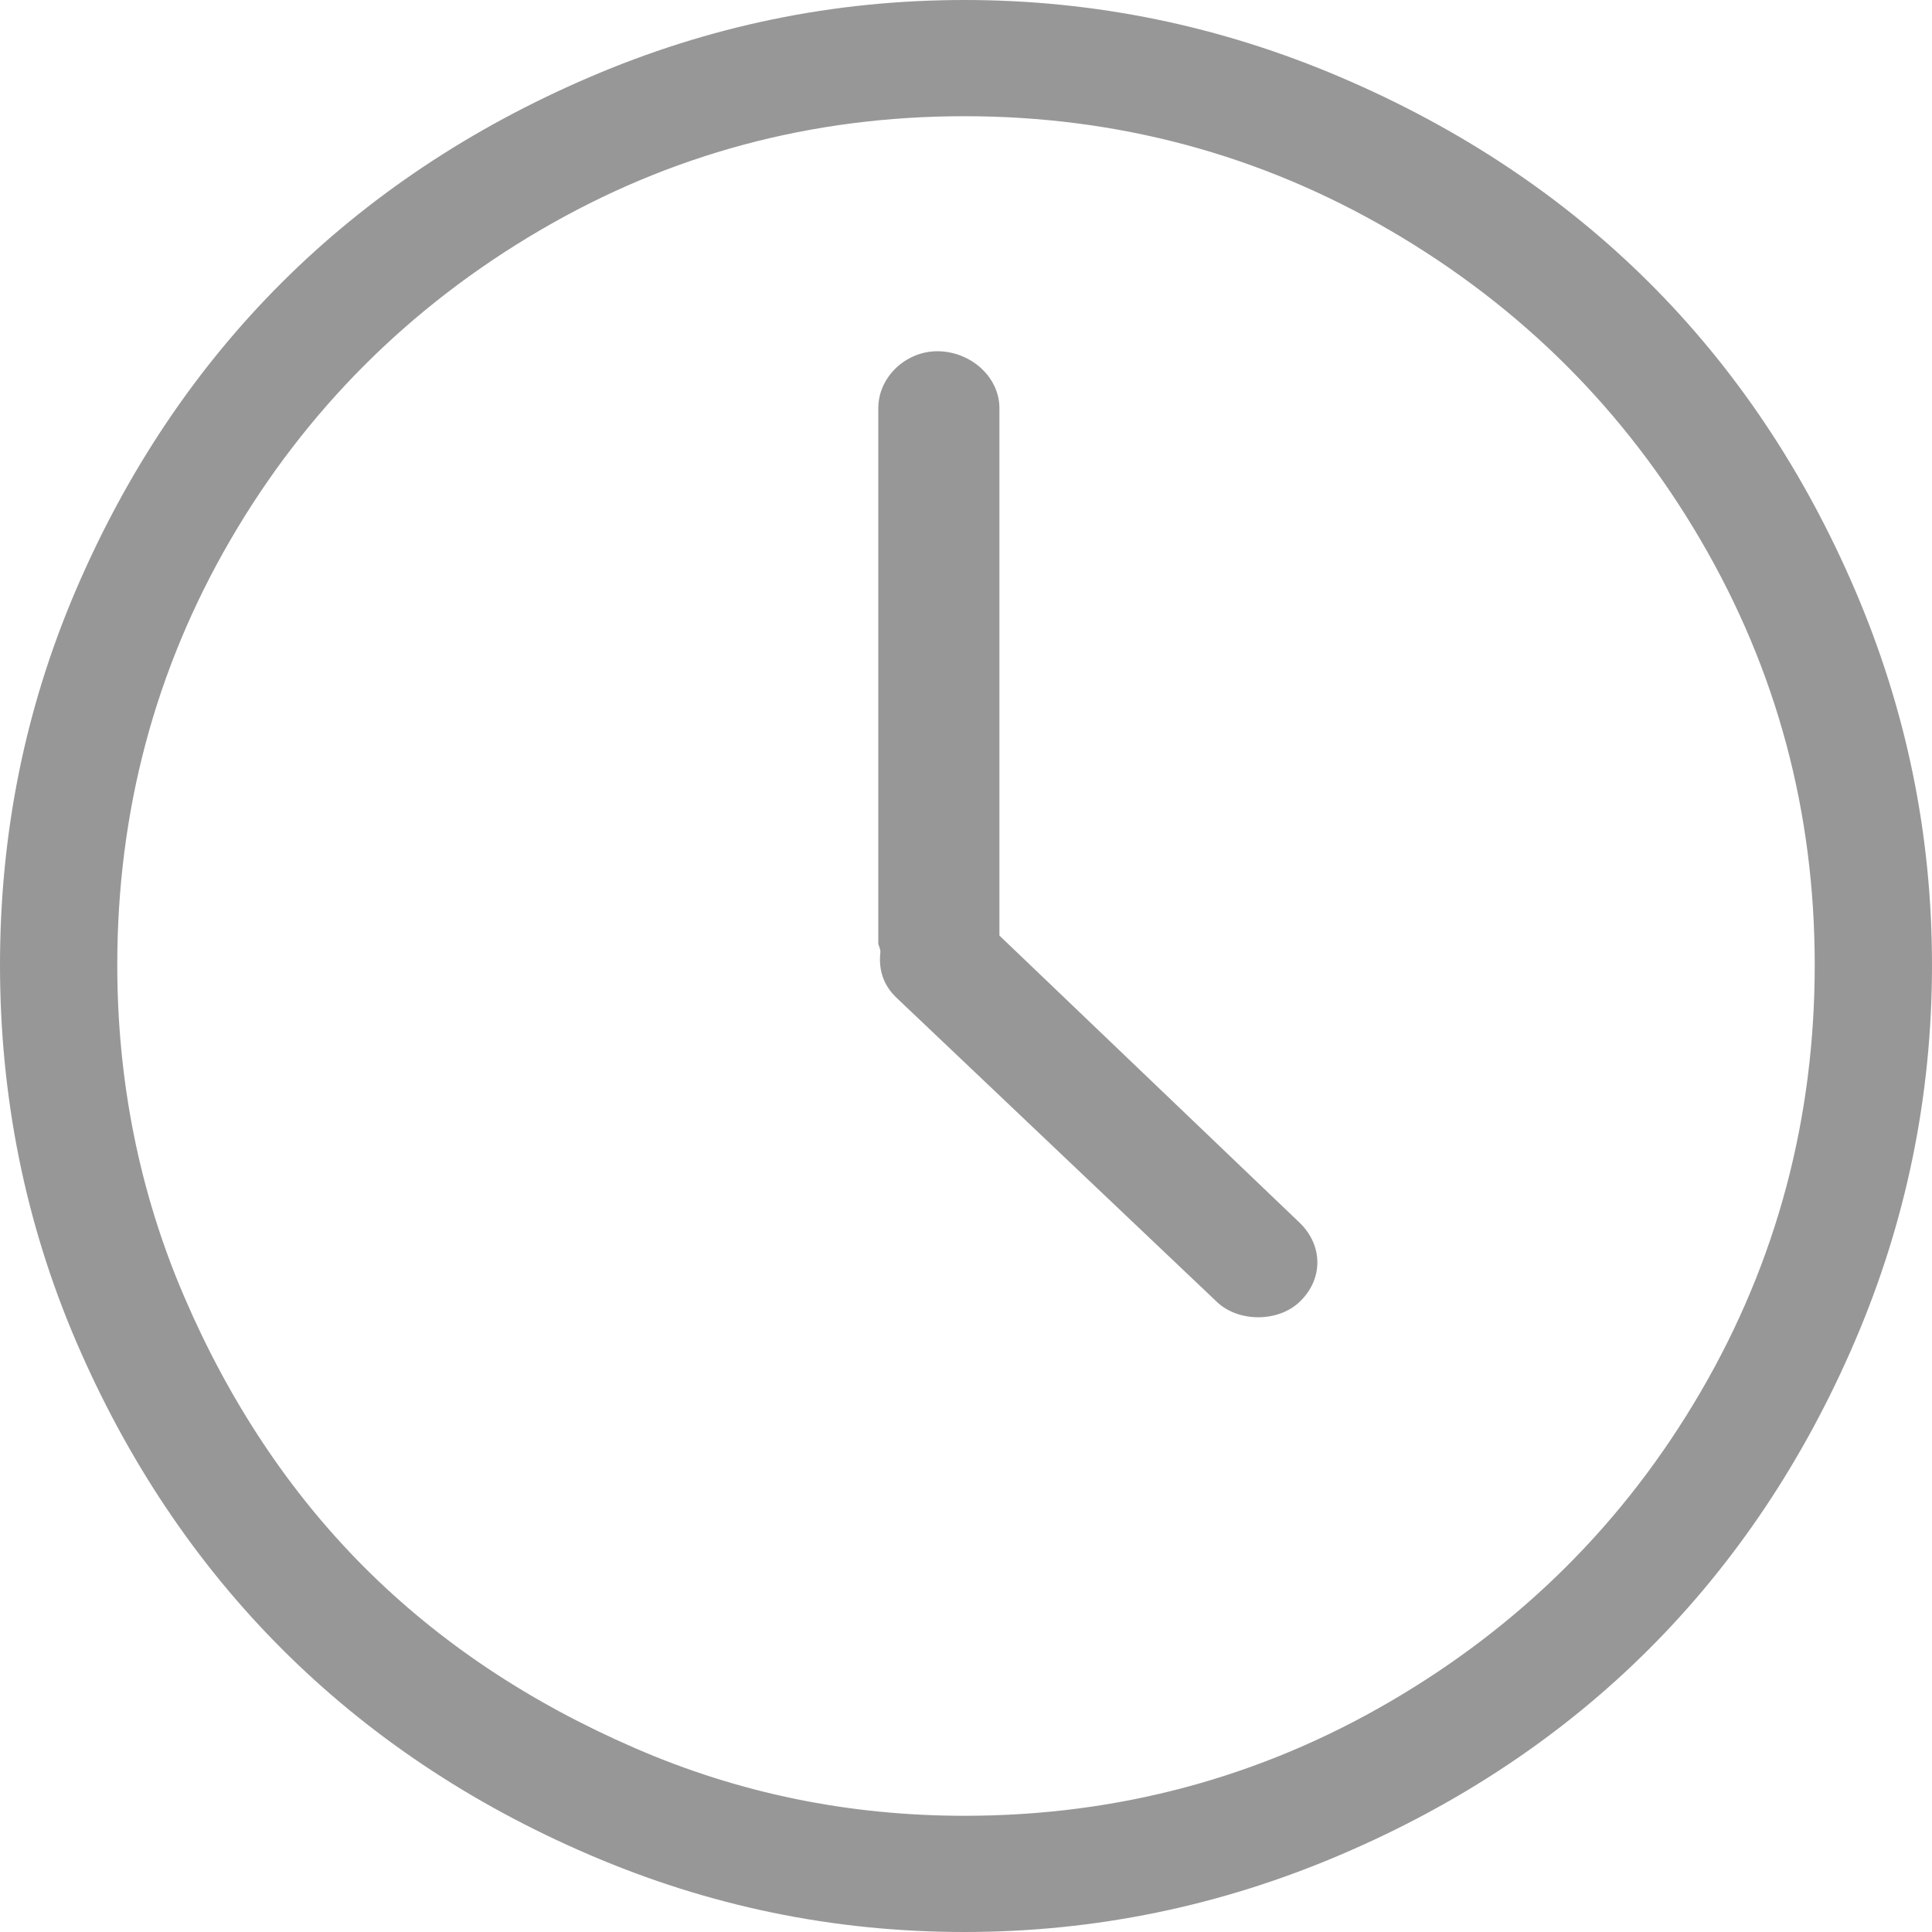
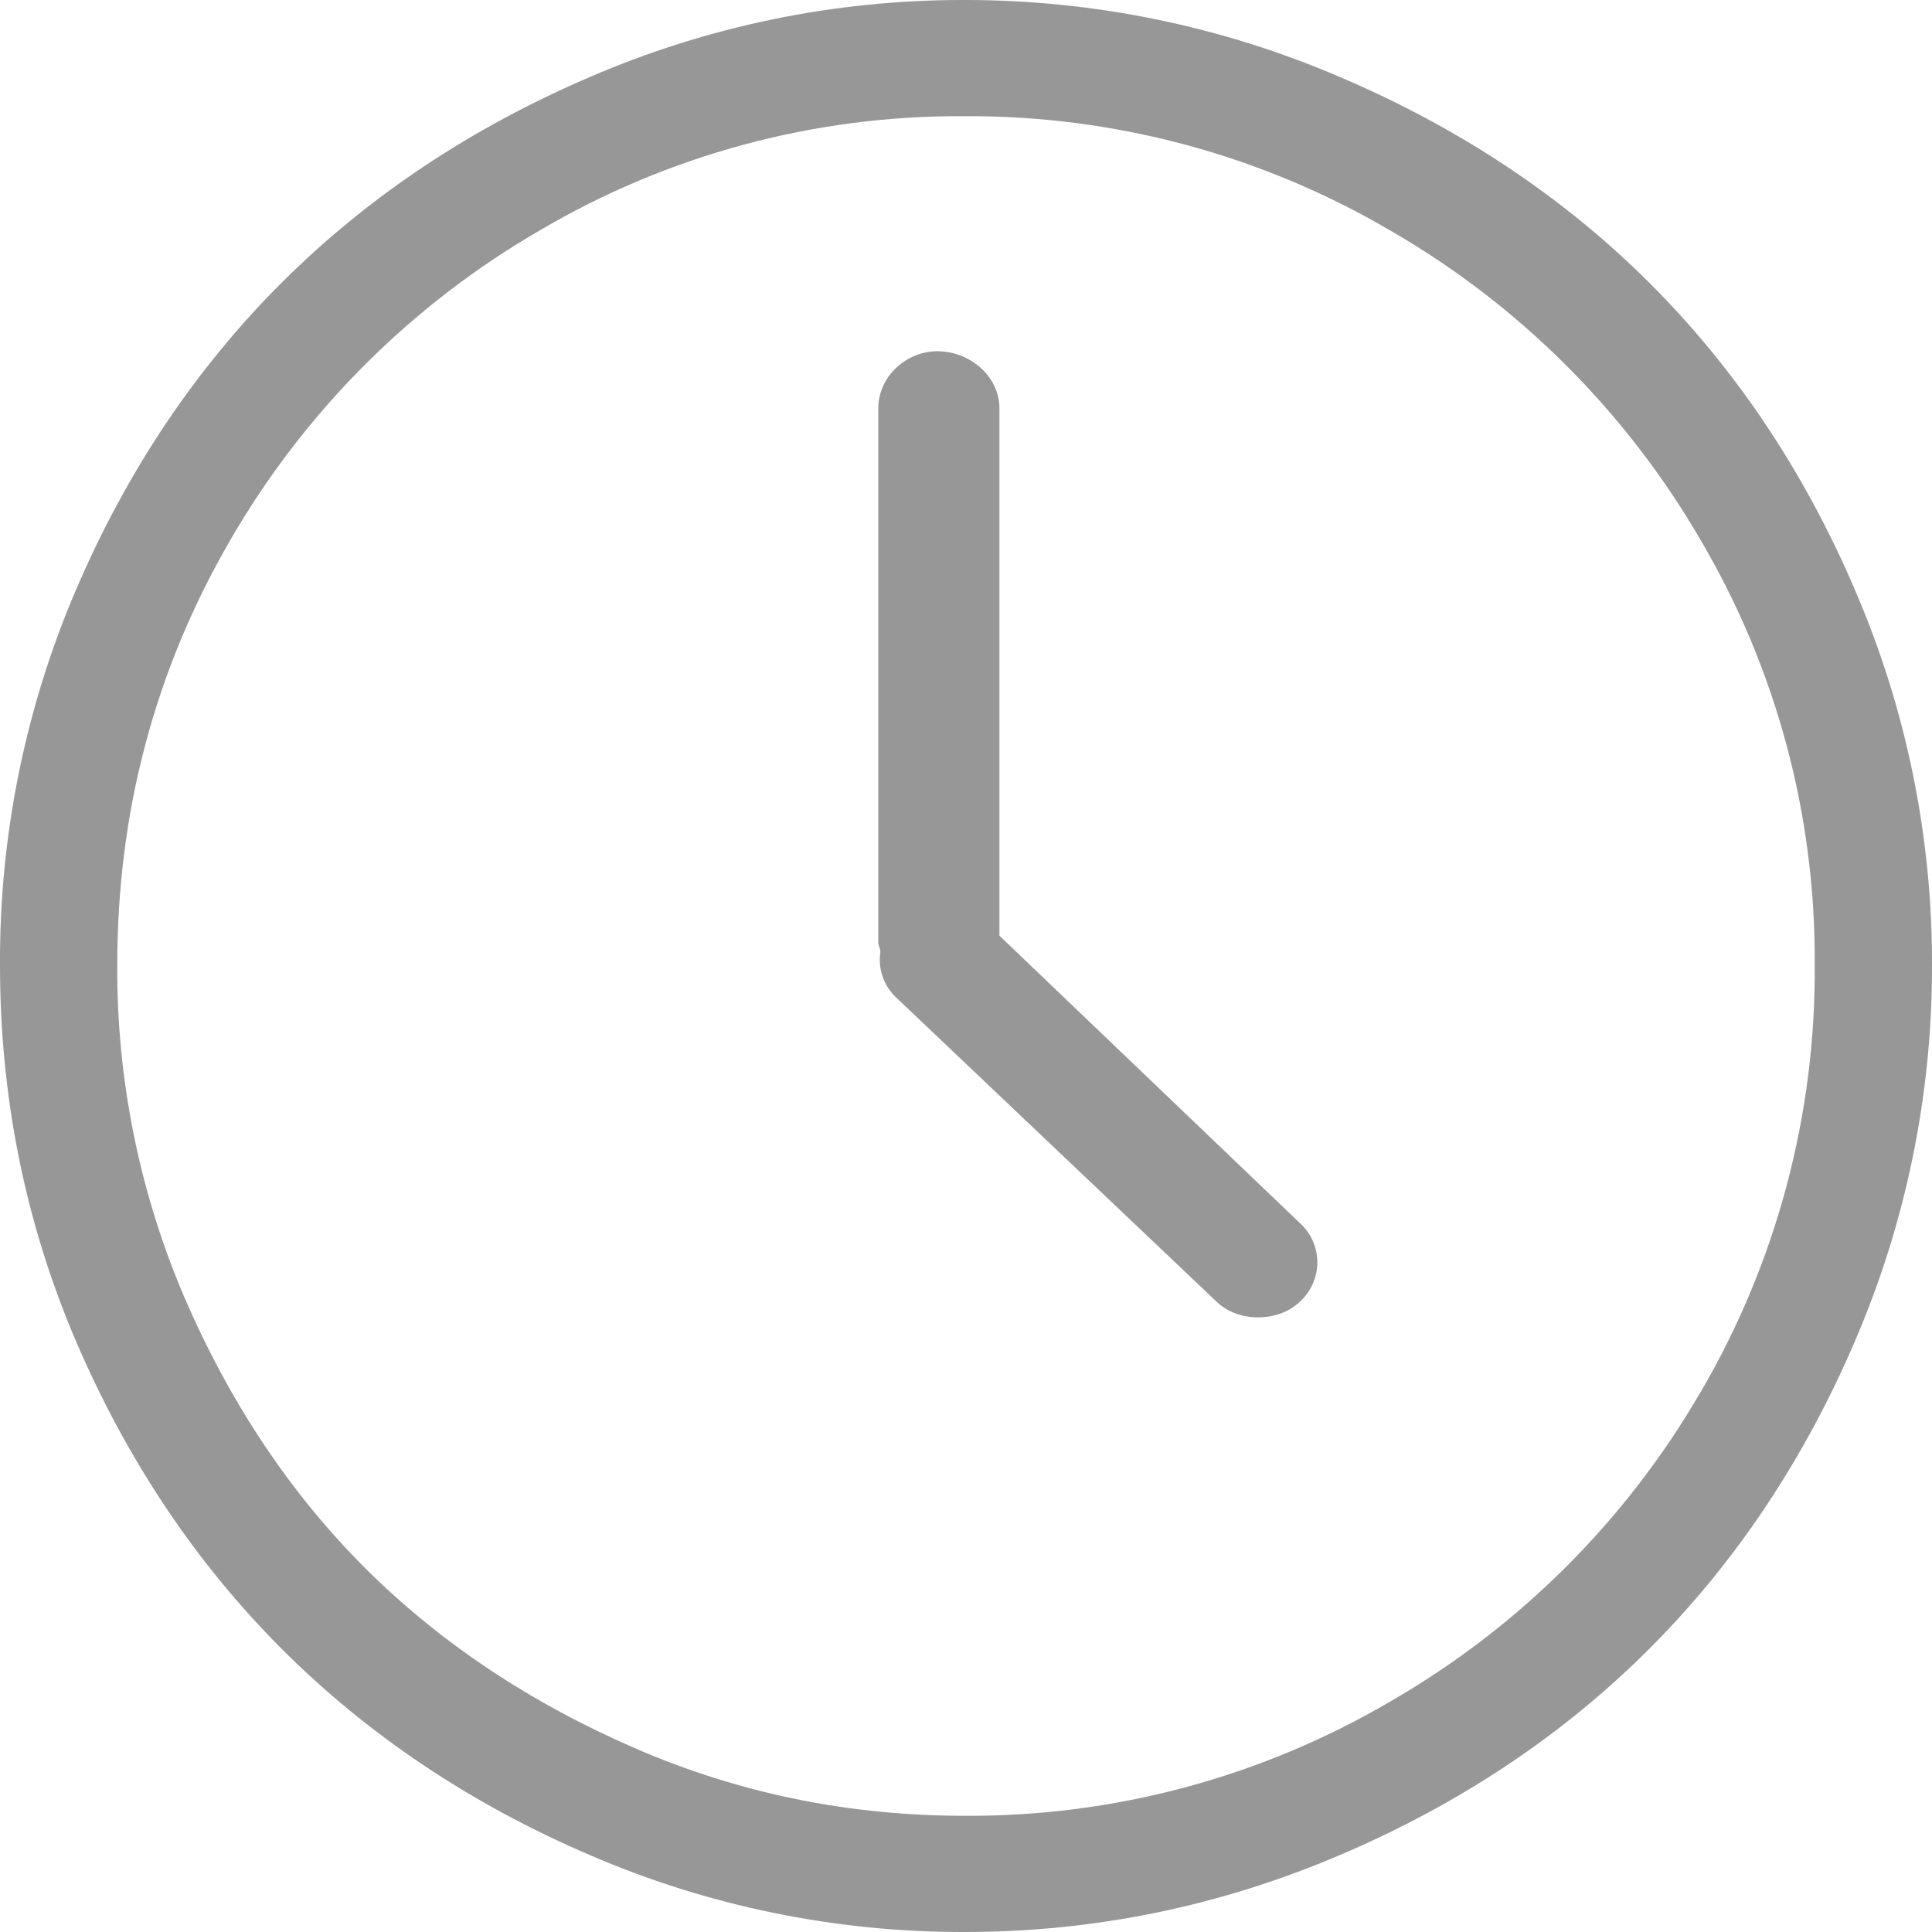
- <svg xmlns="http://www.w3.org/2000/svg" width="20" height="20" viewBox="0 0 20 20" fill="none">
-   <path d="M19.202 6.105C18.147 3.645 16.355 1.857 13.877 0.799C12.638 0.27 11.34 0 9.984 0C8.628 0 7.339 0.268 6.102 0.799C3.643 1.854 1.844 3.641 0.787 6.105C0.258 7.339 0 8.632 0 9.989C0 11.346 0.258 12.65 0.787 13.884C1.844 16.348 3.644 18.146 6.102 19.201C7.34 19.733 8.628 20 9.984 20C11.339 20 12.638 19.73 13.876 19.201C16.355 18.144 18.147 16.344 19.202 13.884C19.733 12.646 20 11.346 20 9.989C20 8.632 19.733 7.344 19.202 6.105ZM17.605 14.409C16.82 15.756 15.745 16.825 14.39 17.615C13.044 18.401 11.569 18.797 9.984 18.797C8.792 18.797 7.655 18.567 6.572 18.096C5.489 17.626 4.555 17.008 3.773 16.226C2.991 15.443 2.368 14.499 1.903 13.414C1.439 12.332 1.214 11.182 1.214 9.989C1.214 8.403 1.604 6.934 2.384 5.591C3.168 4.243 4.243 3.173 5.588 2.385C6.933 1.597 8.398 1.203 9.984 1.203C11.569 1.203 13.044 1.6 14.39 2.385C15.745 3.175 16.818 4.245 17.605 5.591C18.392 6.936 18.786 8.403 18.786 9.989C18.786 11.575 18.395 13.054 17.605 14.409Z" fill="#979797" />
-   <path d="M10.346 9.685V4.226C10.346 3.9 10.046 3.636 9.702 3.636C9.38 3.636 9.092 3.9 9.092 4.226V9.769C9.092 9.78 9.114 9.822 9.114 9.853C9.092 10.043 9.147 10.201 9.28 10.328L12.598 13.478C12.82 13.689 13.23 13.689 13.452 13.478C13.707 13.236 13.691 12.884 13.452 12.656L10.346 9.685Z" fill="#979797" />
+ <svg xmlns="http://www.w3.org/2000/svg" width="20" height="20" fill="none">
+   <path d="M19.202 6.105C18.147 3.645 16.355 1.857 13.877.8A9.825 9.825 0 0 0 9.984 0a9.723 9.723 0 0 0-3.882.799C3.643 1.854 1.844 3.64.787 6.105A9.742 9.742 0 0 0 0 9.99c0 1.357.258 2.66.787 3.895 1.057 2.464 2.857 4.262 5.315 5.317A9.723 9.723 0 0 0 9.984 20c1.355 0 2.654-.27 3.892-.799 2.48-1.057 4.271-2.857 5.326-5.317A9.792 9.792 0 0 0 20 9.99a9.734 9.734 0 0 0-.798-3.884zm-1.597 8.304a8.775 8.775 0 0 1-3.215 3.206 8.609 8.609 0 0 1-4.406 1.182c-1.192 0-2.33-.23-3.412-.7-1.083-.471-2.017-1.09-2.8-1.872-.781-.782-1.404-1.726-1.87-2.811a8.618 8.618 0 0 1-.688-3.425c0-1.586.39-3.055 1.17-4.398a8.78 8.78 0 0 1 3.204-3.206 8.543 8.543 0 0 1 4.396-1.182 8.61 8.61 0 0 1 4.406 1.182 8.802 8.802 0 0 1 3.215 3.206 8.554 8.554 0 0 1 1.181 4.398 8.638 8.638 0 0 1-1.18 4.42z" fill="#979797" />
+   <path d="M10.346 9.685V4.226c0-.326-.3-.59-.644-.59-.322 0-.61.264-.61.59V9.77c0 .01.022.053.022.084a.534.534 0 0 0 .166.475l3.318 3.15c.222.211.632.211.854 0a.549.549 0 0 0 0-.822l-3.106-2.971z" fill="#979797" />
</svg>
